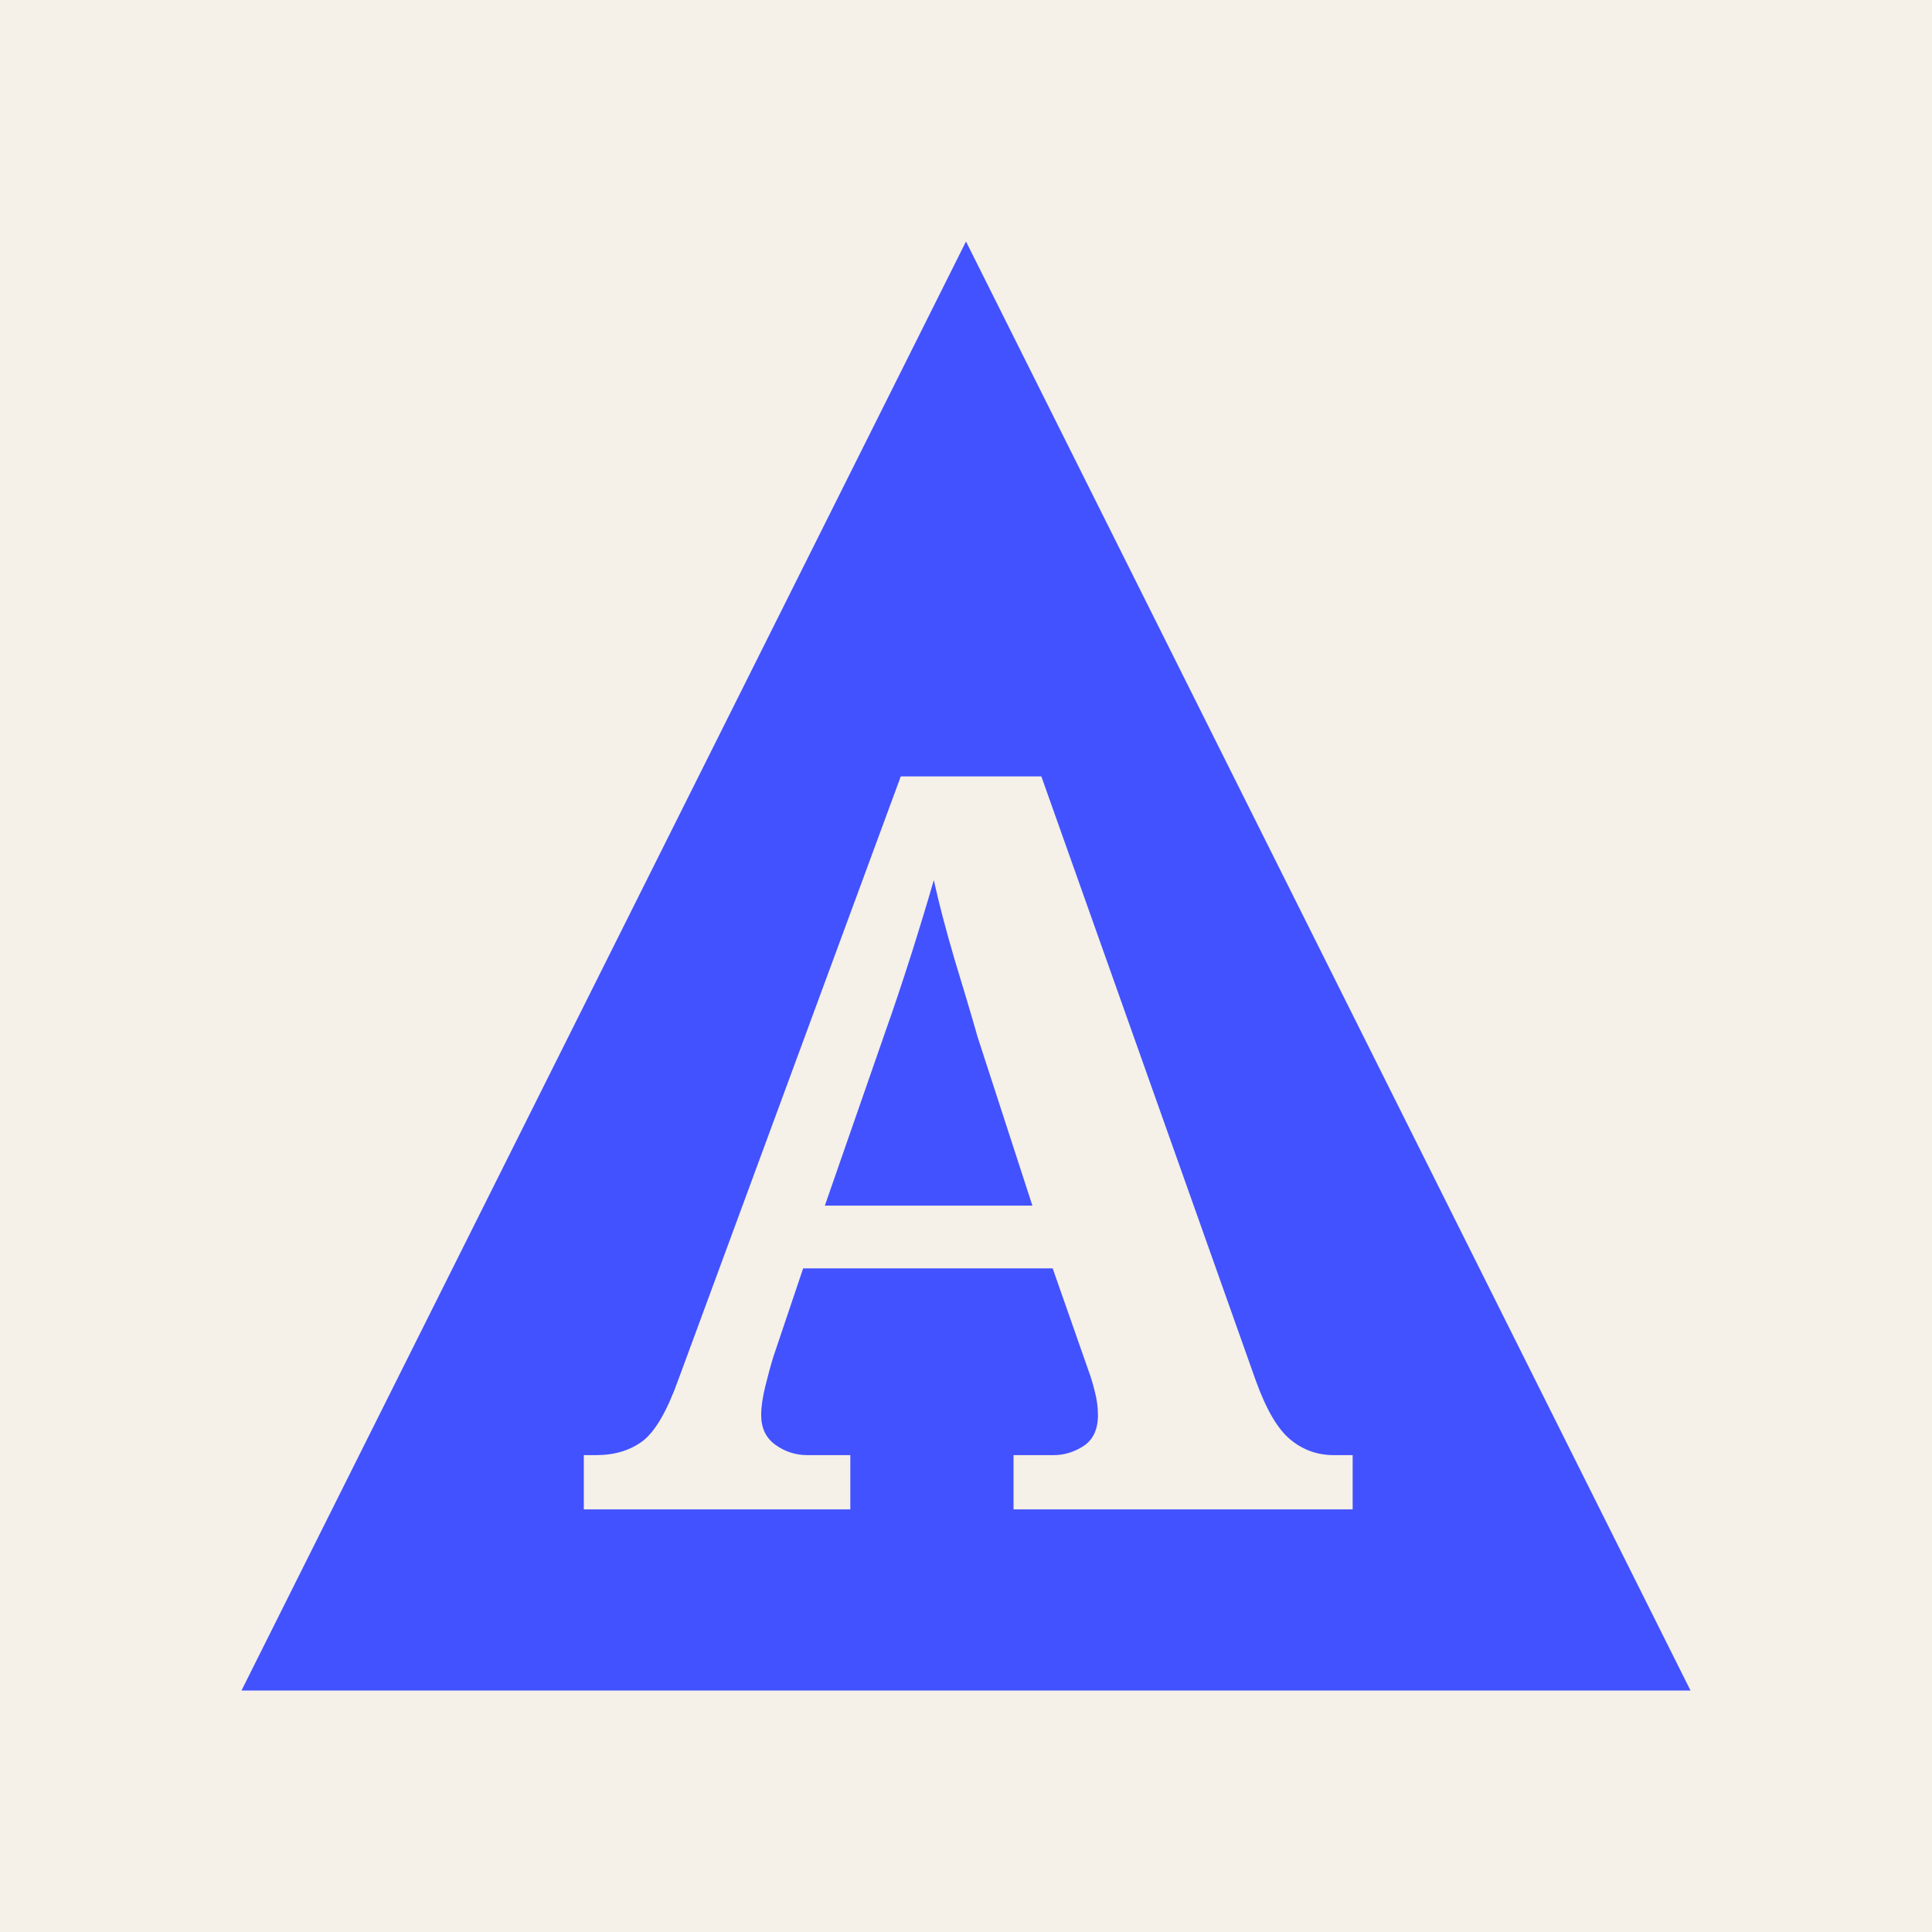
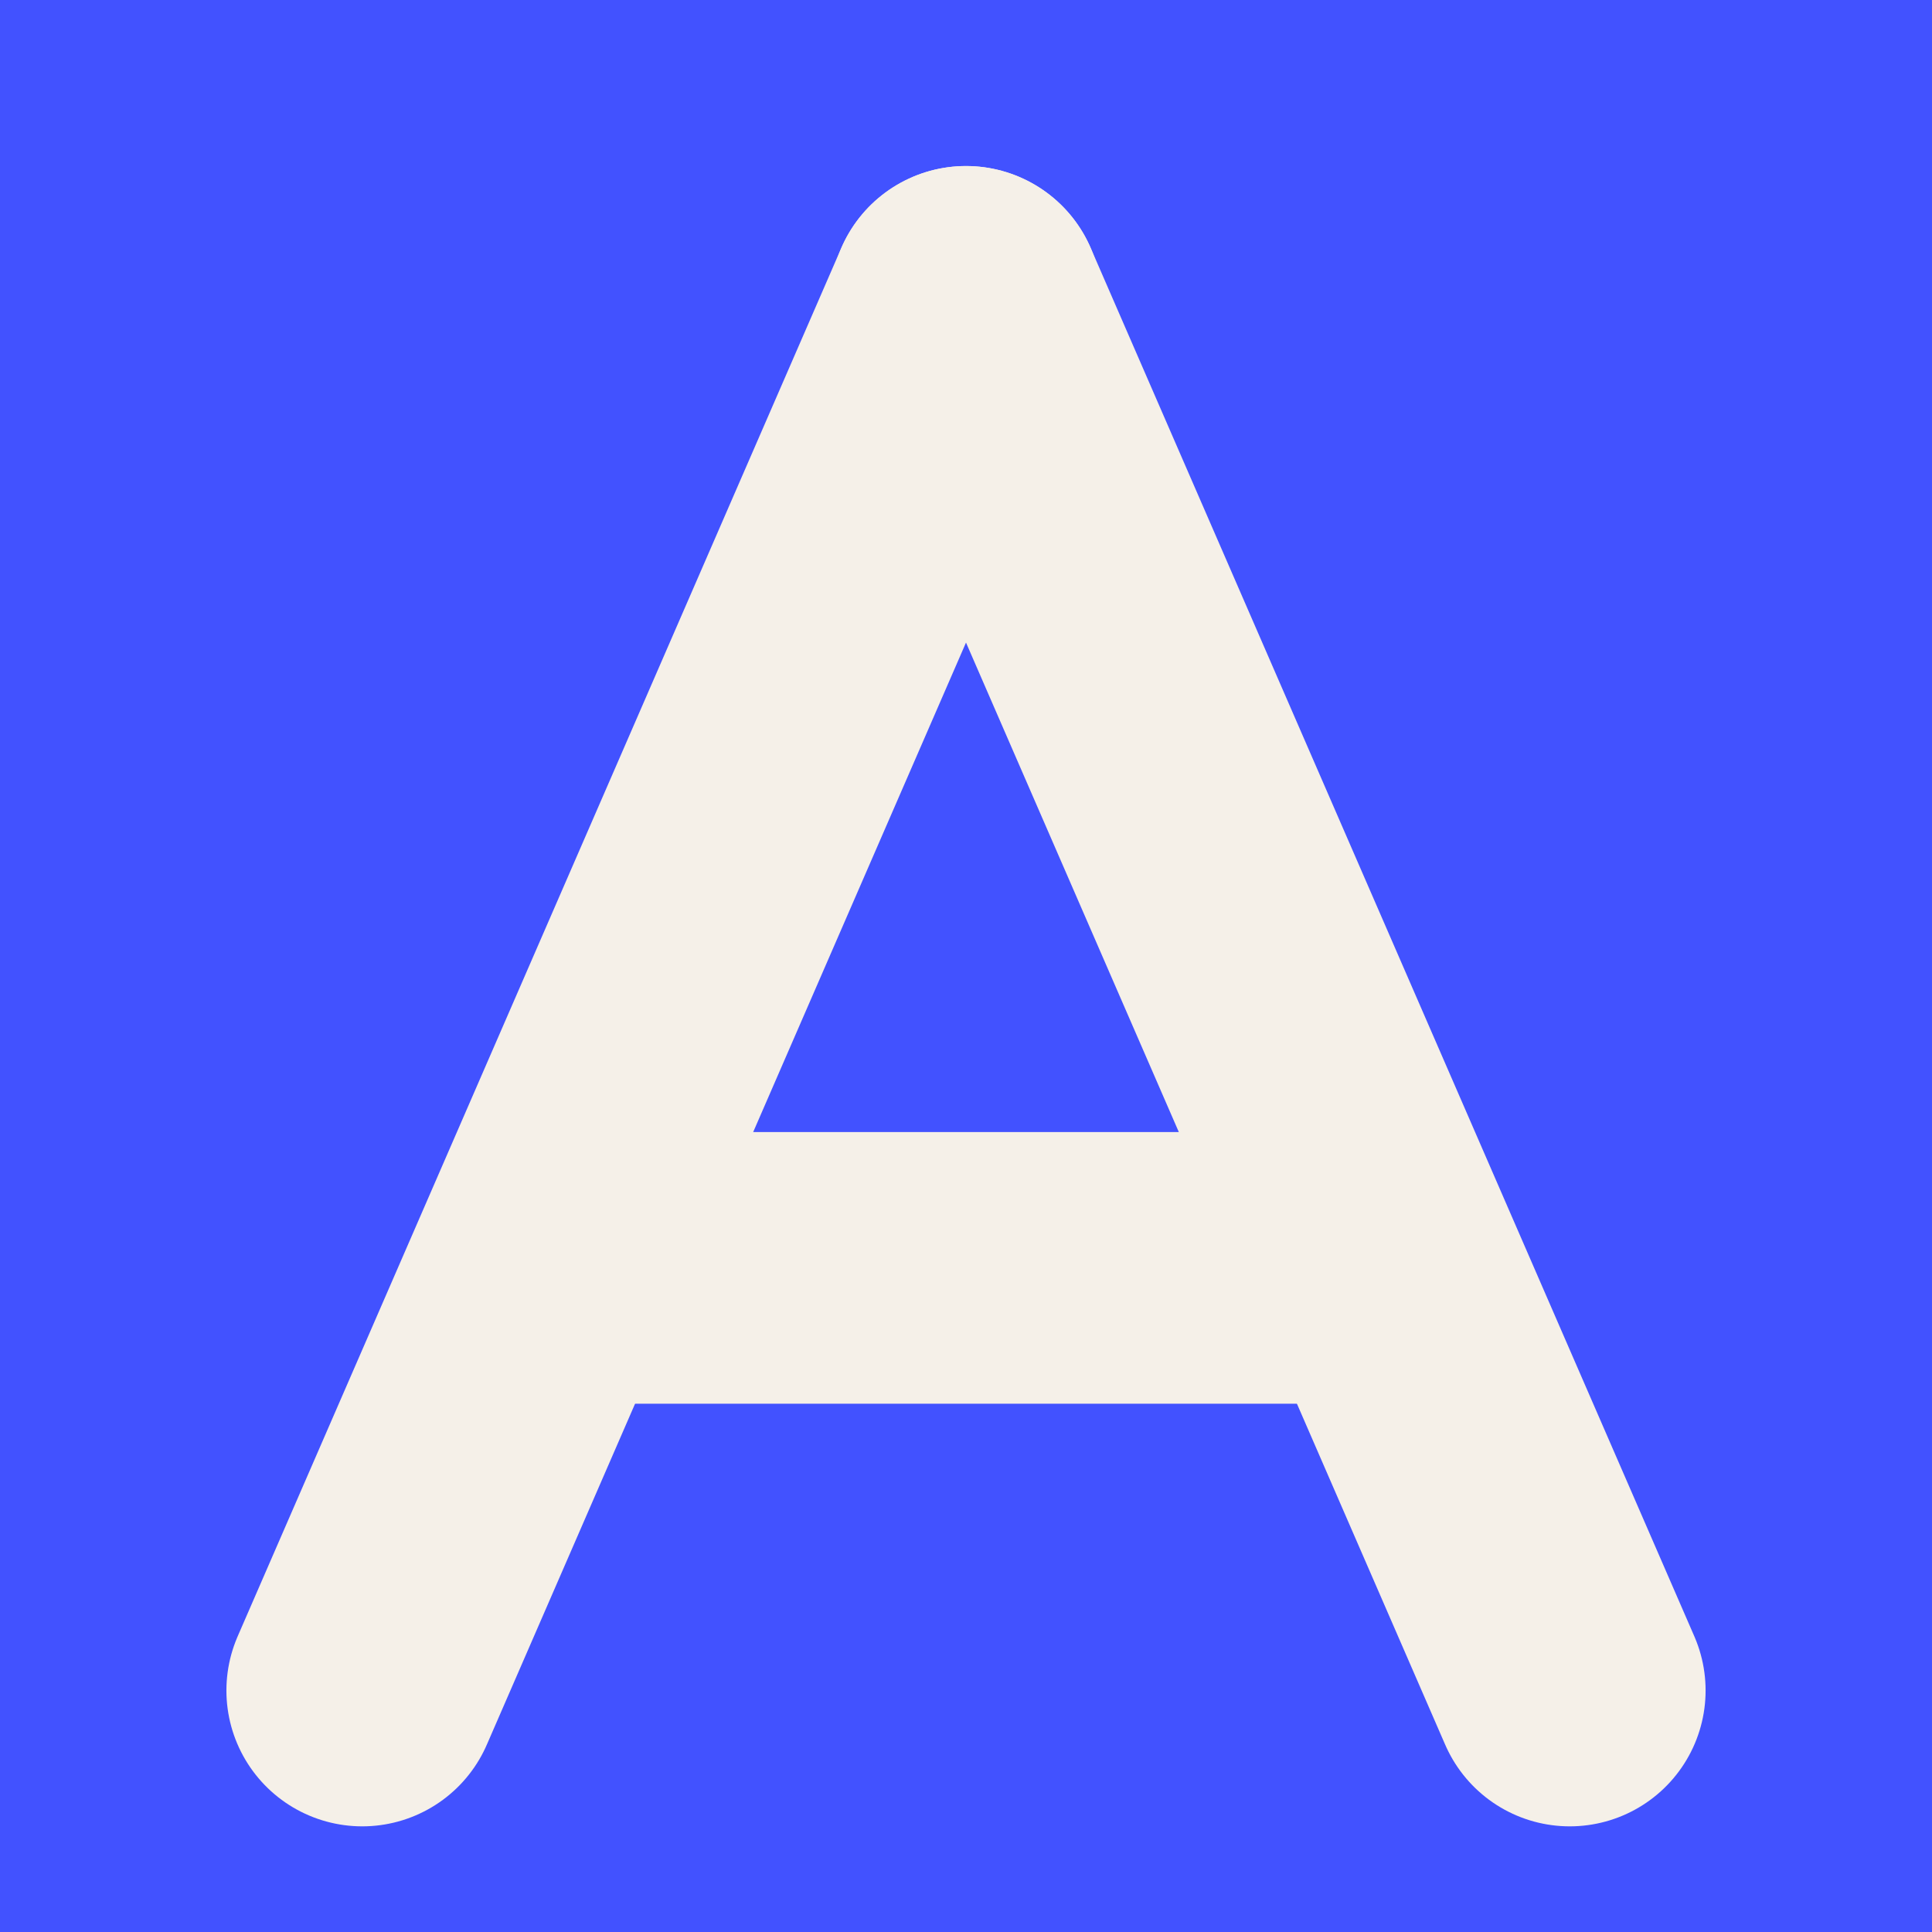
<svg xmlns="http://www.w3.org/2000/svg" viewBox="0 0 64 64">
-   <rect width="64" height="64" fill="#f5f0e8" />
-   <polygon points="32,8 8,56 56,56" fill="#4252ff" />
-   <text x="32" y="50" font-family="Georgia, serif" font-size="34" font-weight="900" fill="#f5f0e8" text-anchor="middle">A</text>
+   <rect width="64" height="64" fill="#4252ff" />
+   <g stroke="#f5f0e8" stroke-width="9" stroke-linecap="round" stroke-linejoin="round" fill="none">
+     <line x1="32" y1="10" x2="12" y2="56" />
+     <line x1="32" y1="10" x2="52" y2="56" />
+     <line x1="20" y1="42" x2="44" y2="42" />
+   </g>
</svg>
